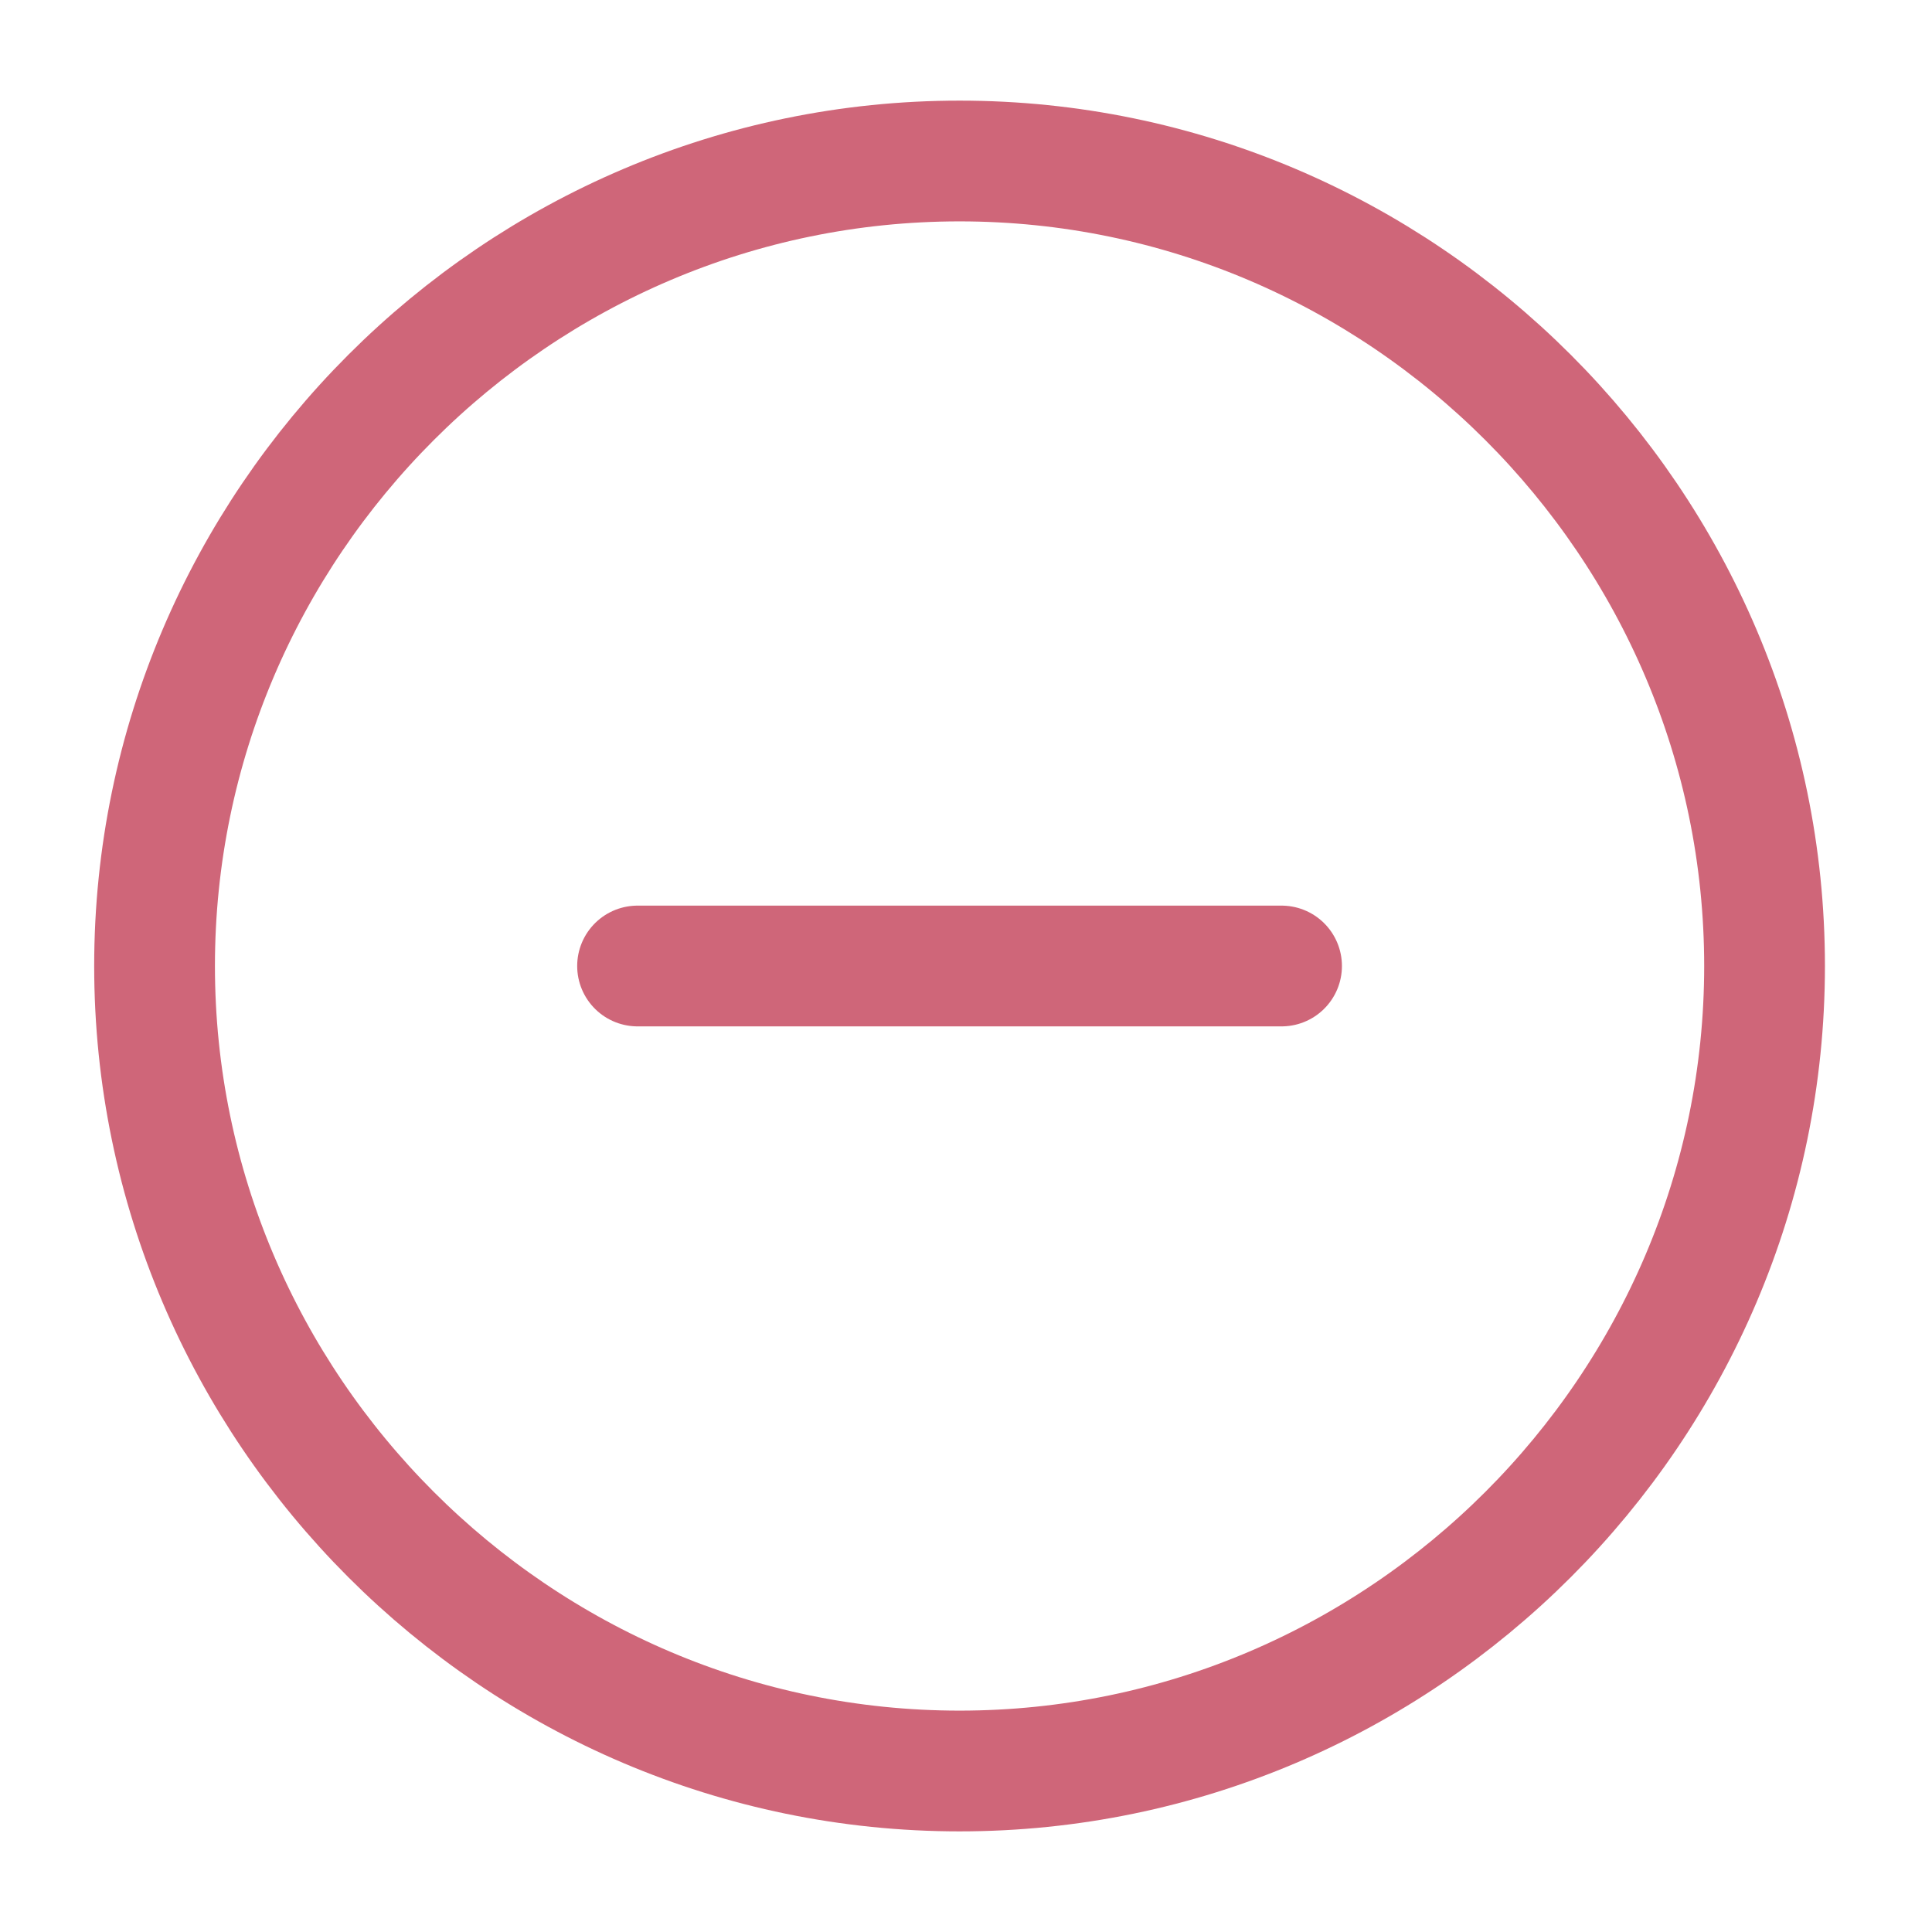
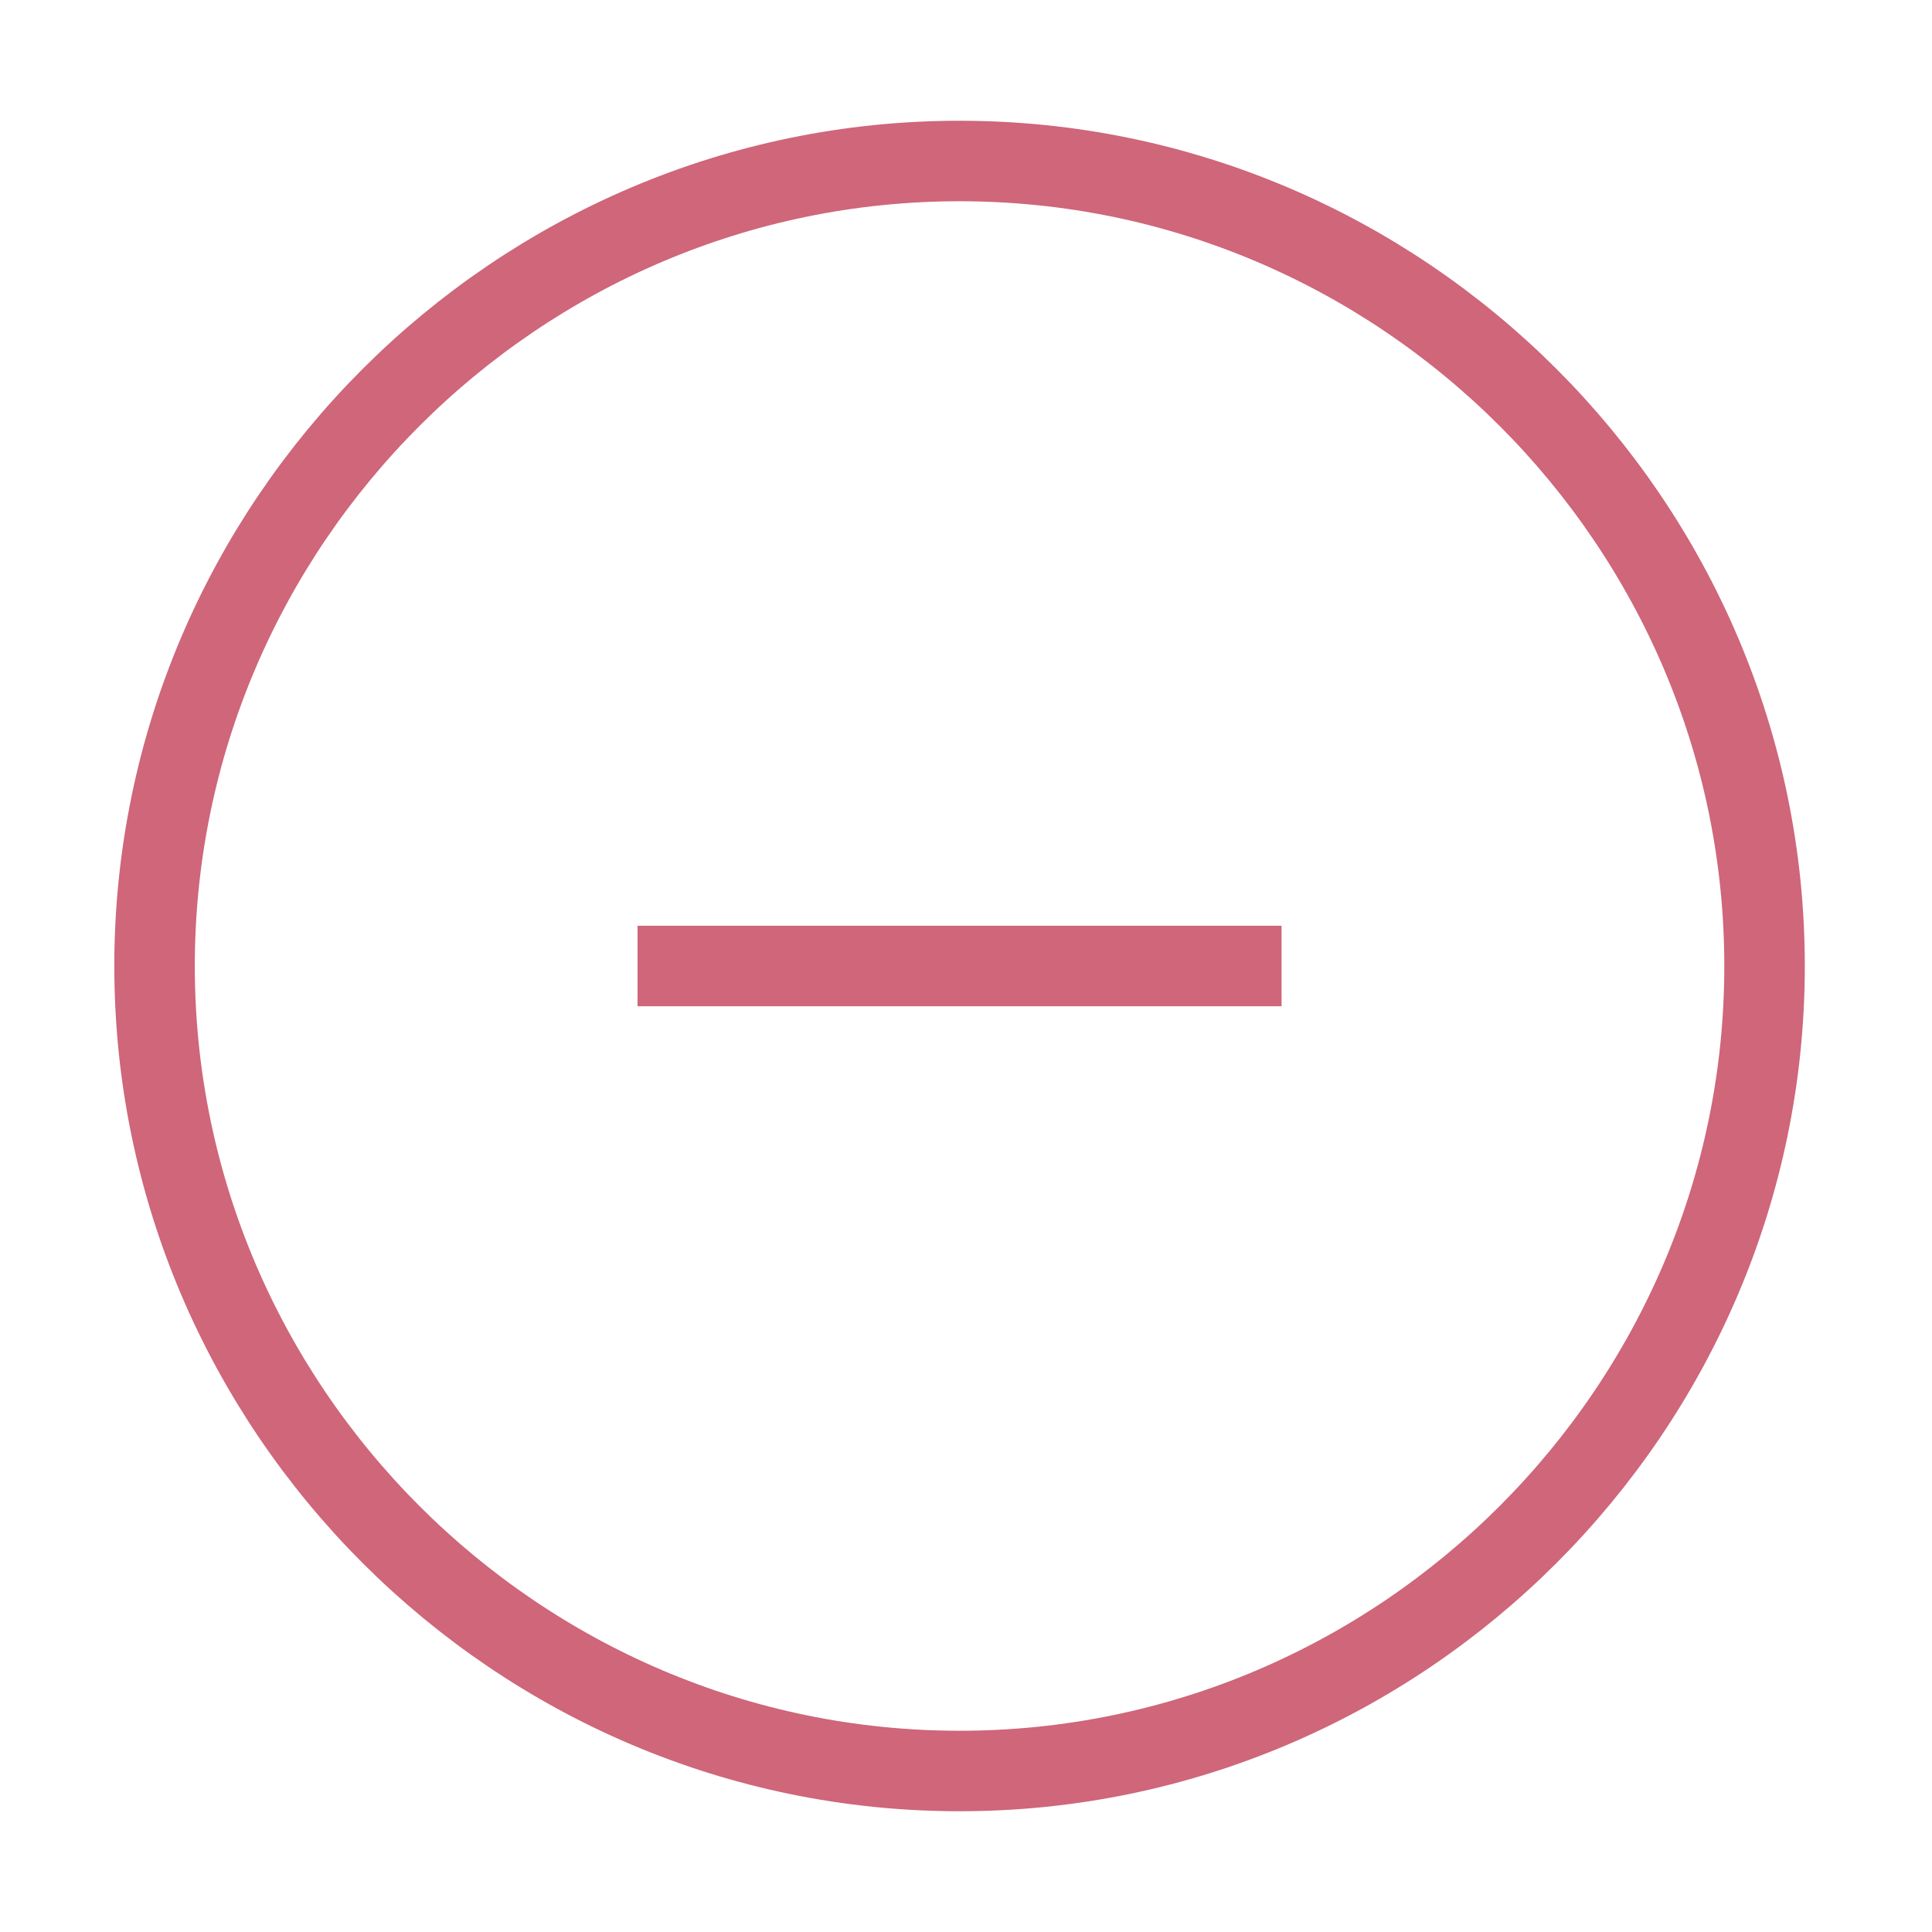
<svg xmlns="http://www.w3.org/2000/svg" width="20" height="20" viewBox="0 0 24 24" fill="none">
-   <path d="M11.92 22C17.42 22 21.92 17.5 21.92 12C21.92 6.5 17.42 2 11.92 2C6.42 2 1.92 6.5 1.92 12C1.92 17.5 6.42 22 11.92 22Z" stroke="#CF6679" stroke-width="1.5" stroke-linecap="round" stroke-linejoin="round" />
-   <path d="M7.92 12H15.92" stroke="#CF6679" stroke-width="1.5" stroke-linecap="round" stroke-linejoin="round" />
+   <path d="M11.92 22C17.42 22 21.92 17.5 21.92 12C21.92 6.5 17.42 2 11.92 2C6.42 2 1.92 6.5 1.92 12C1.92 17.5 6.42 22 11.92 22Z" stroke="#CF6679" strokeWidth="1.5" strokeLinecap="round" strokeLinejoin="round" />
+   <path d="M7.92 12H15.92" stroke="#CF6679" strokeWidth="1.5" strokeLinecap="round" strokeLinejoin="round" />
</svg>
